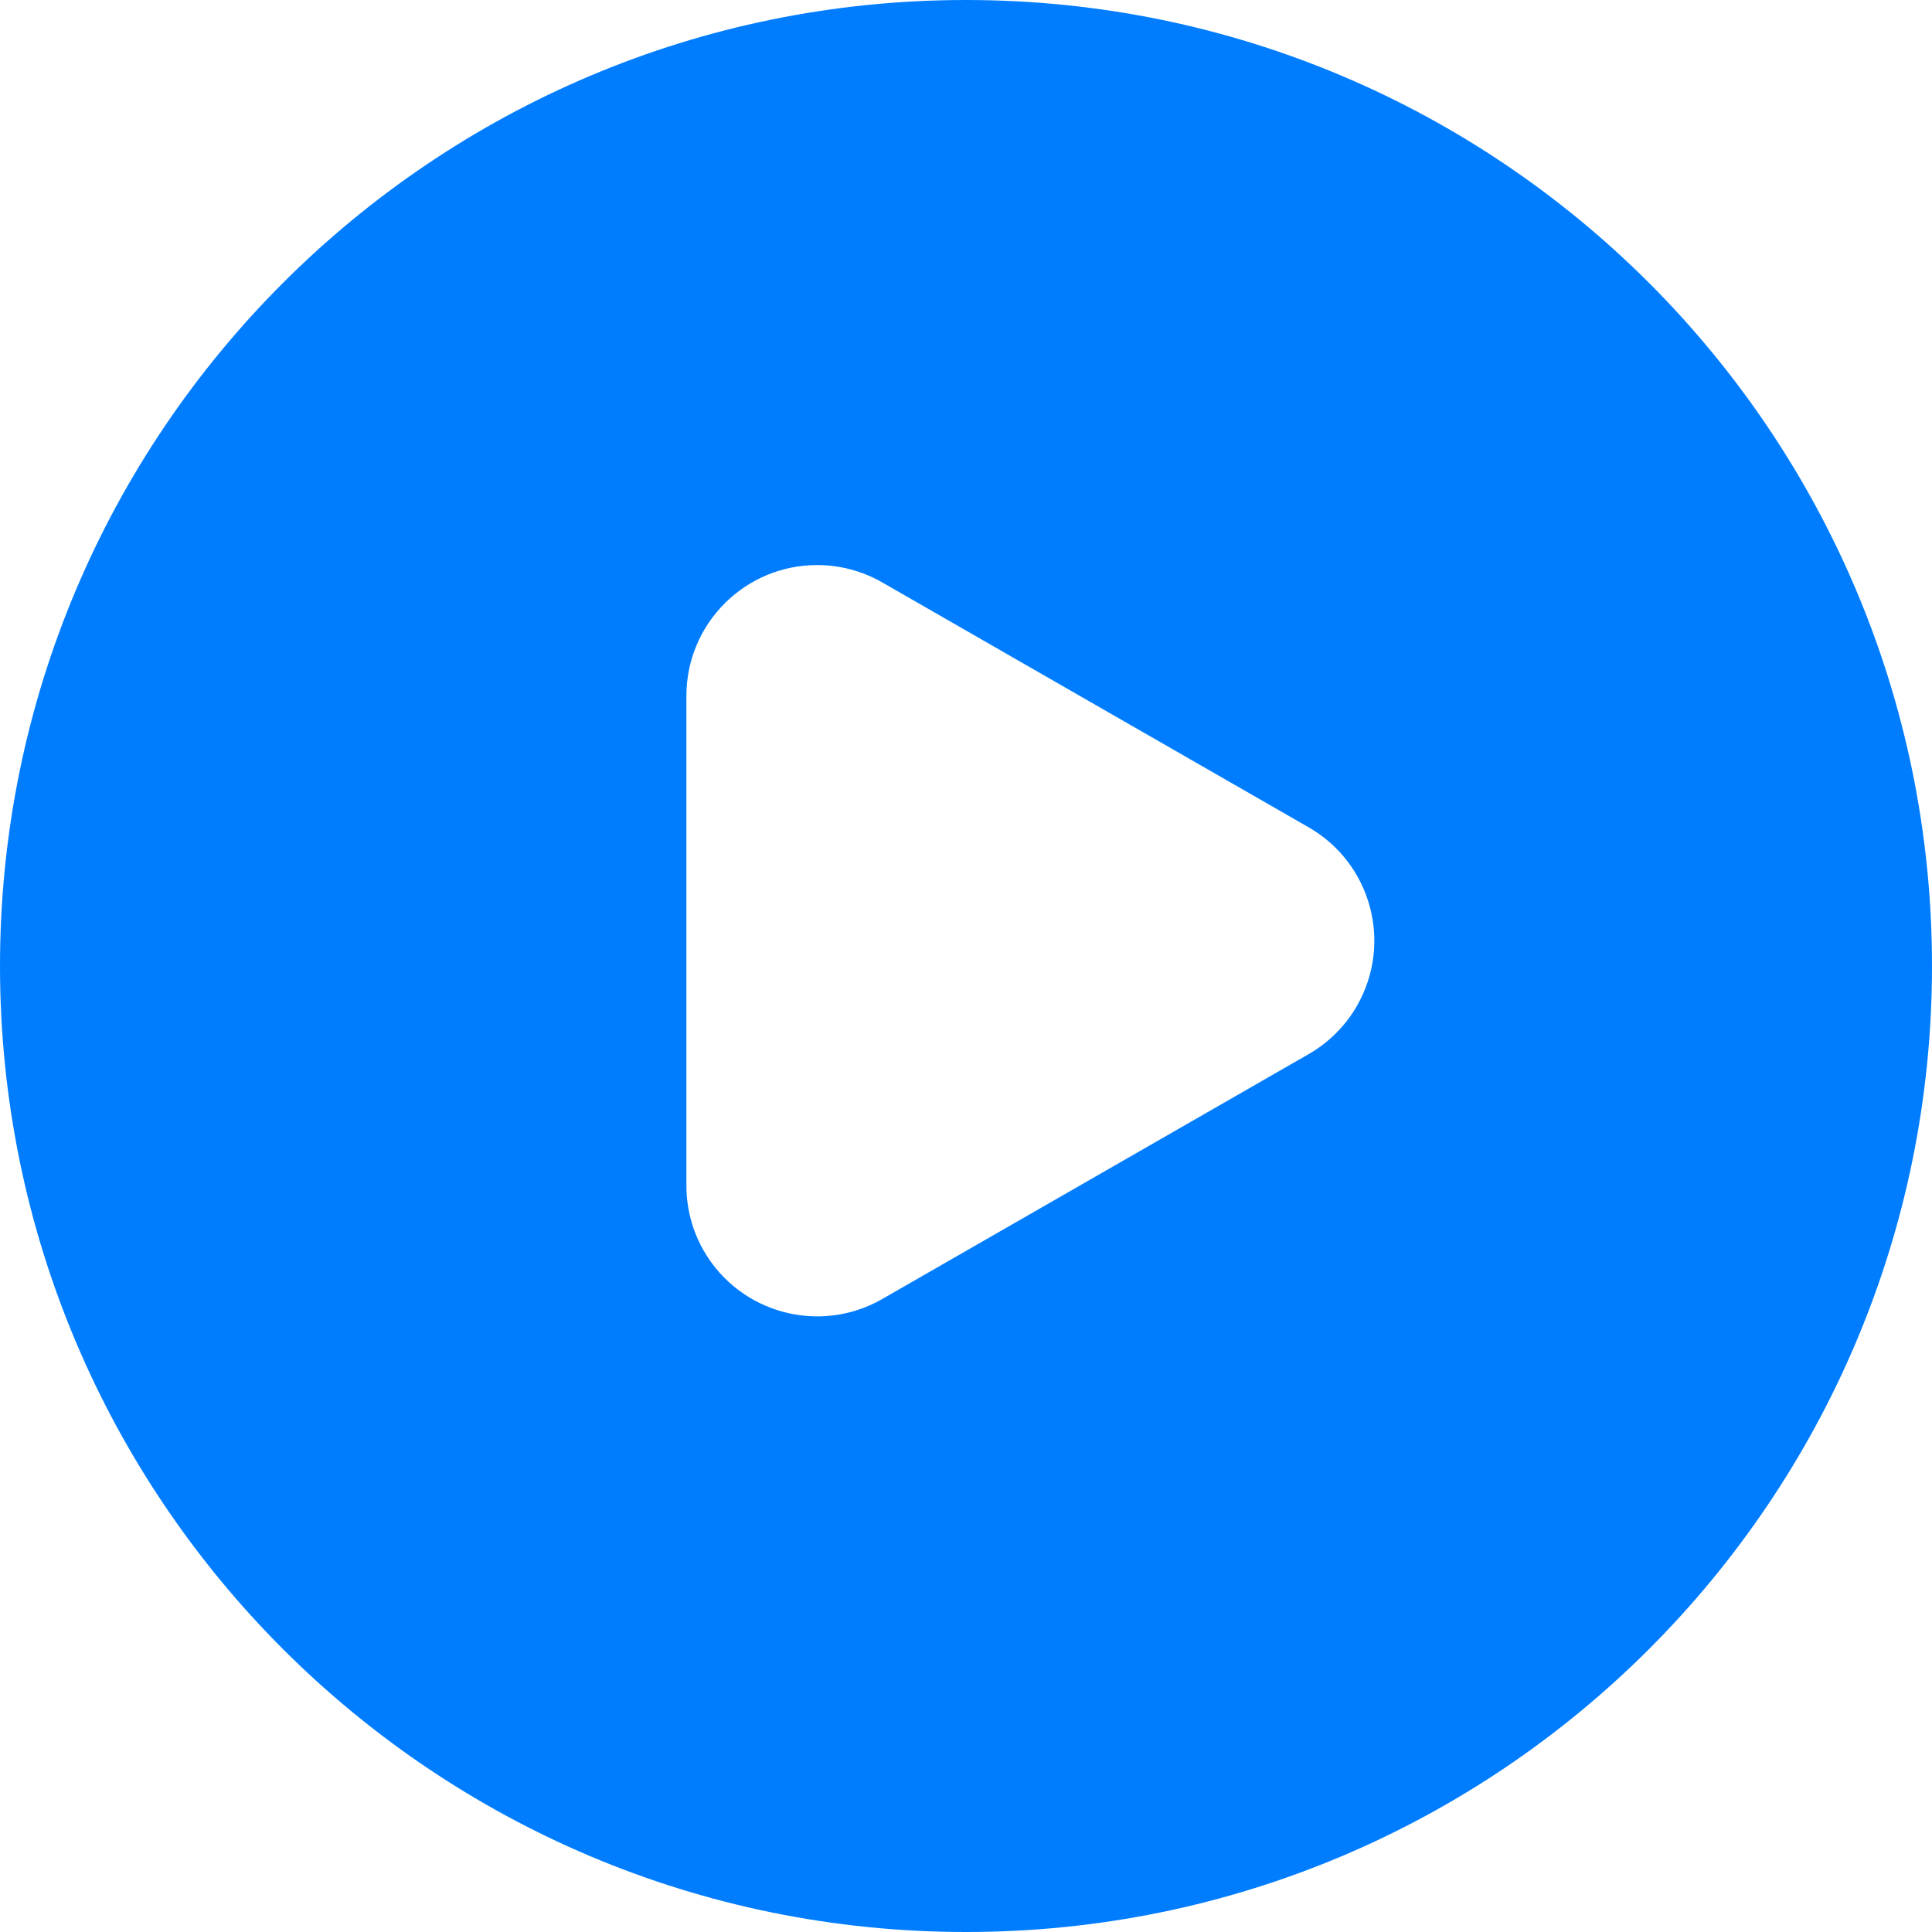
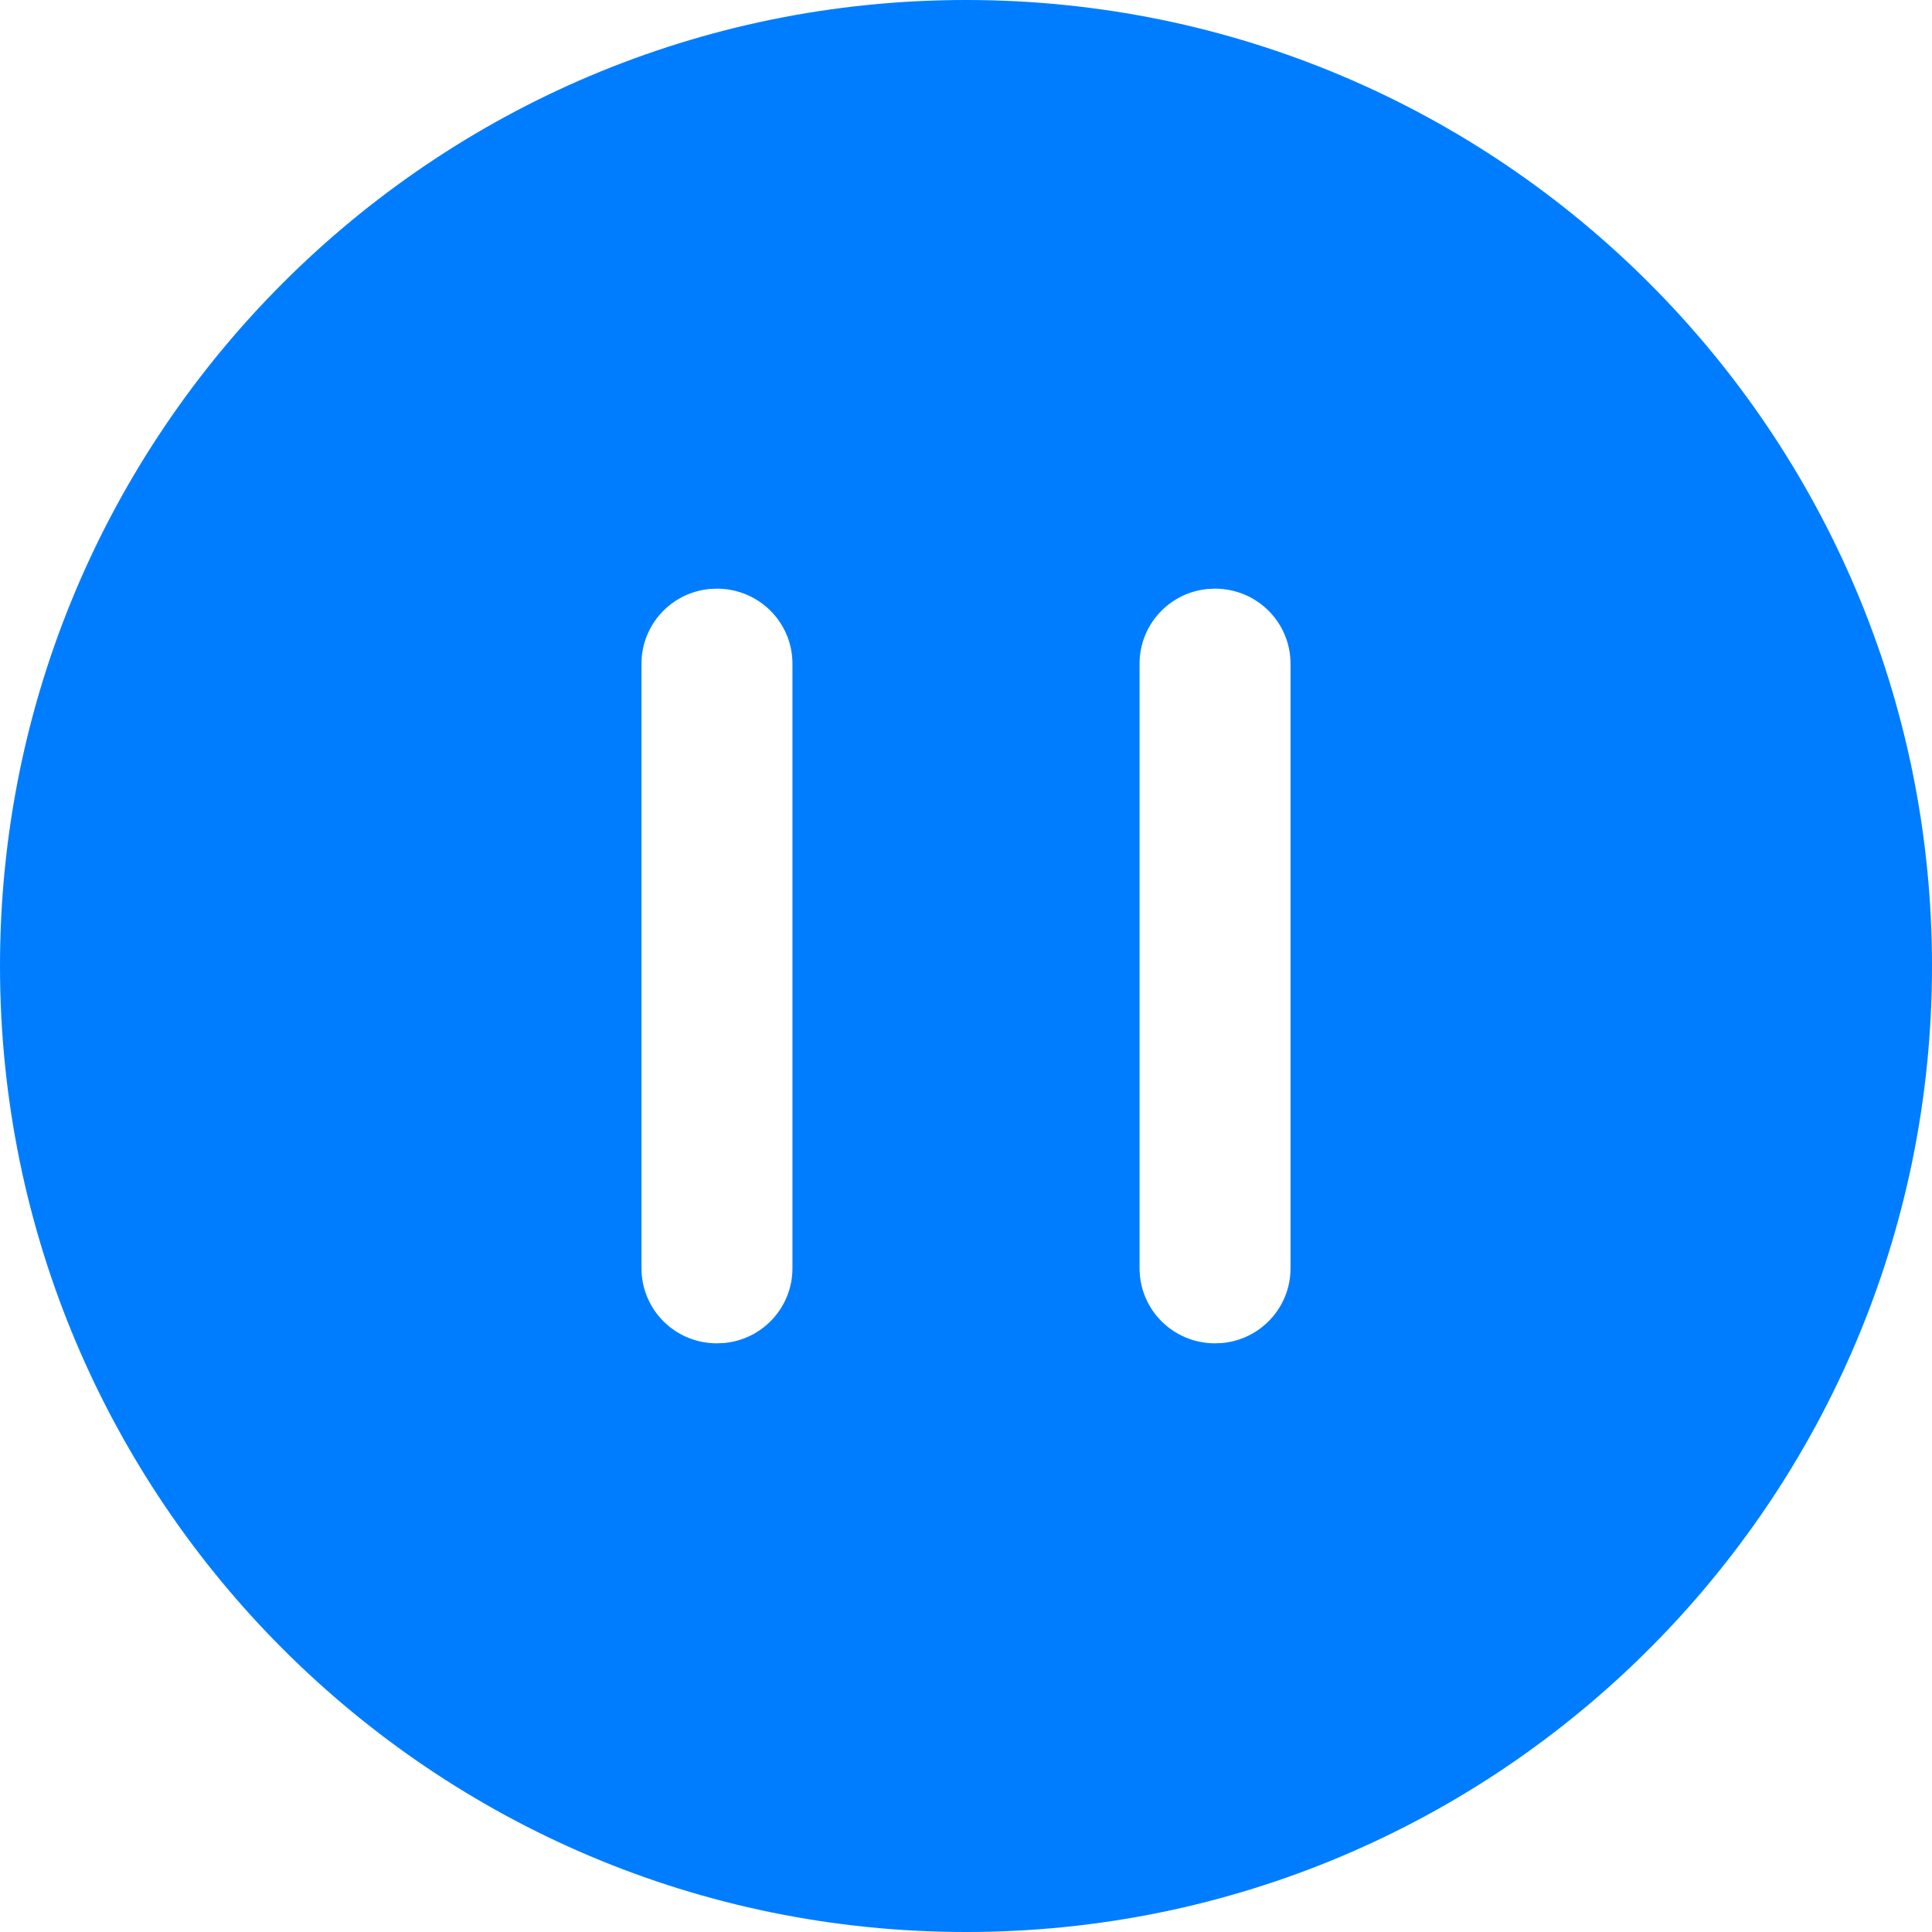
<svg xmlns="http://www.w3.org/2000/svg" width="36px" height="36px" viewBox="0 0 36 36" version="1.1">
-   <g id="ic_play" stroke="none" stroke-width="1" fill="none" fill-rule="evenodd">
-     <path d="M18,36 C27.941,36 36,27.941 36,18 C36,8.059 27.941,0 18,0 C8.059,0 0,8.059 0,18 C0,27.941 8.059,36 18,36 Z M24.385,19.642 L16.44,24.205 C15.273,24.875 13.784,24.472 13.113,23.305 C12.901,22.936 12.79,22.518 12.79,22.092 L12.79,12.966 C12.79,11.62 13.881,10.529 15.227,10.529 C15.652,10.529 16.071,10.641 16.44,10.853 L24.385,15.416 C25.552,16.086 25.955,17.575 25.285,18.742 C25.07,19.117 24.759,19.427 24.385,19.642 Z" id="形状结合" fill="#007DFF" />
+   <g id="ic_Pause" stroke="none" stroke-width="1" fill="none" fill-rule="evenodd">
+     <path d="M18,0 C27.941,0 36,8.059 36,18 C36,27.941 27.941,36 18,36 C8.059,36 0,27.941 0,18 C0,8.059 8.059,0 18,0 Z M13.359,10.969 L13.223,10.975 C12.506,11.043 11.953,11.641 11.953,12.369 L11.953,23.631 C11.953,24.409 12.583,25.031 13.359,25.031 L13.496,25.025 C14.213,24.957 14.766,24.359 14.766,23.631 L14.766,12.369 C14.766,11.591 14.136,10.969 13.359,10.969 Z M22.641,10.969 L22.504,10.975 C21.787,11.043 21.234,11.641 21.234,12.369 L21.234,23.631 C21.234,24.409 21.864,25.031 22.641,25.031 L22.777,25.025 C23.494,24.957 24.047,24.359 24.047,23.631 L24.047,12.369 C24.047,11.591 23.417,10.969 22.641,10.969 Z" id="形状结合" fill="#007DFF" />
  </g>
</svg>
